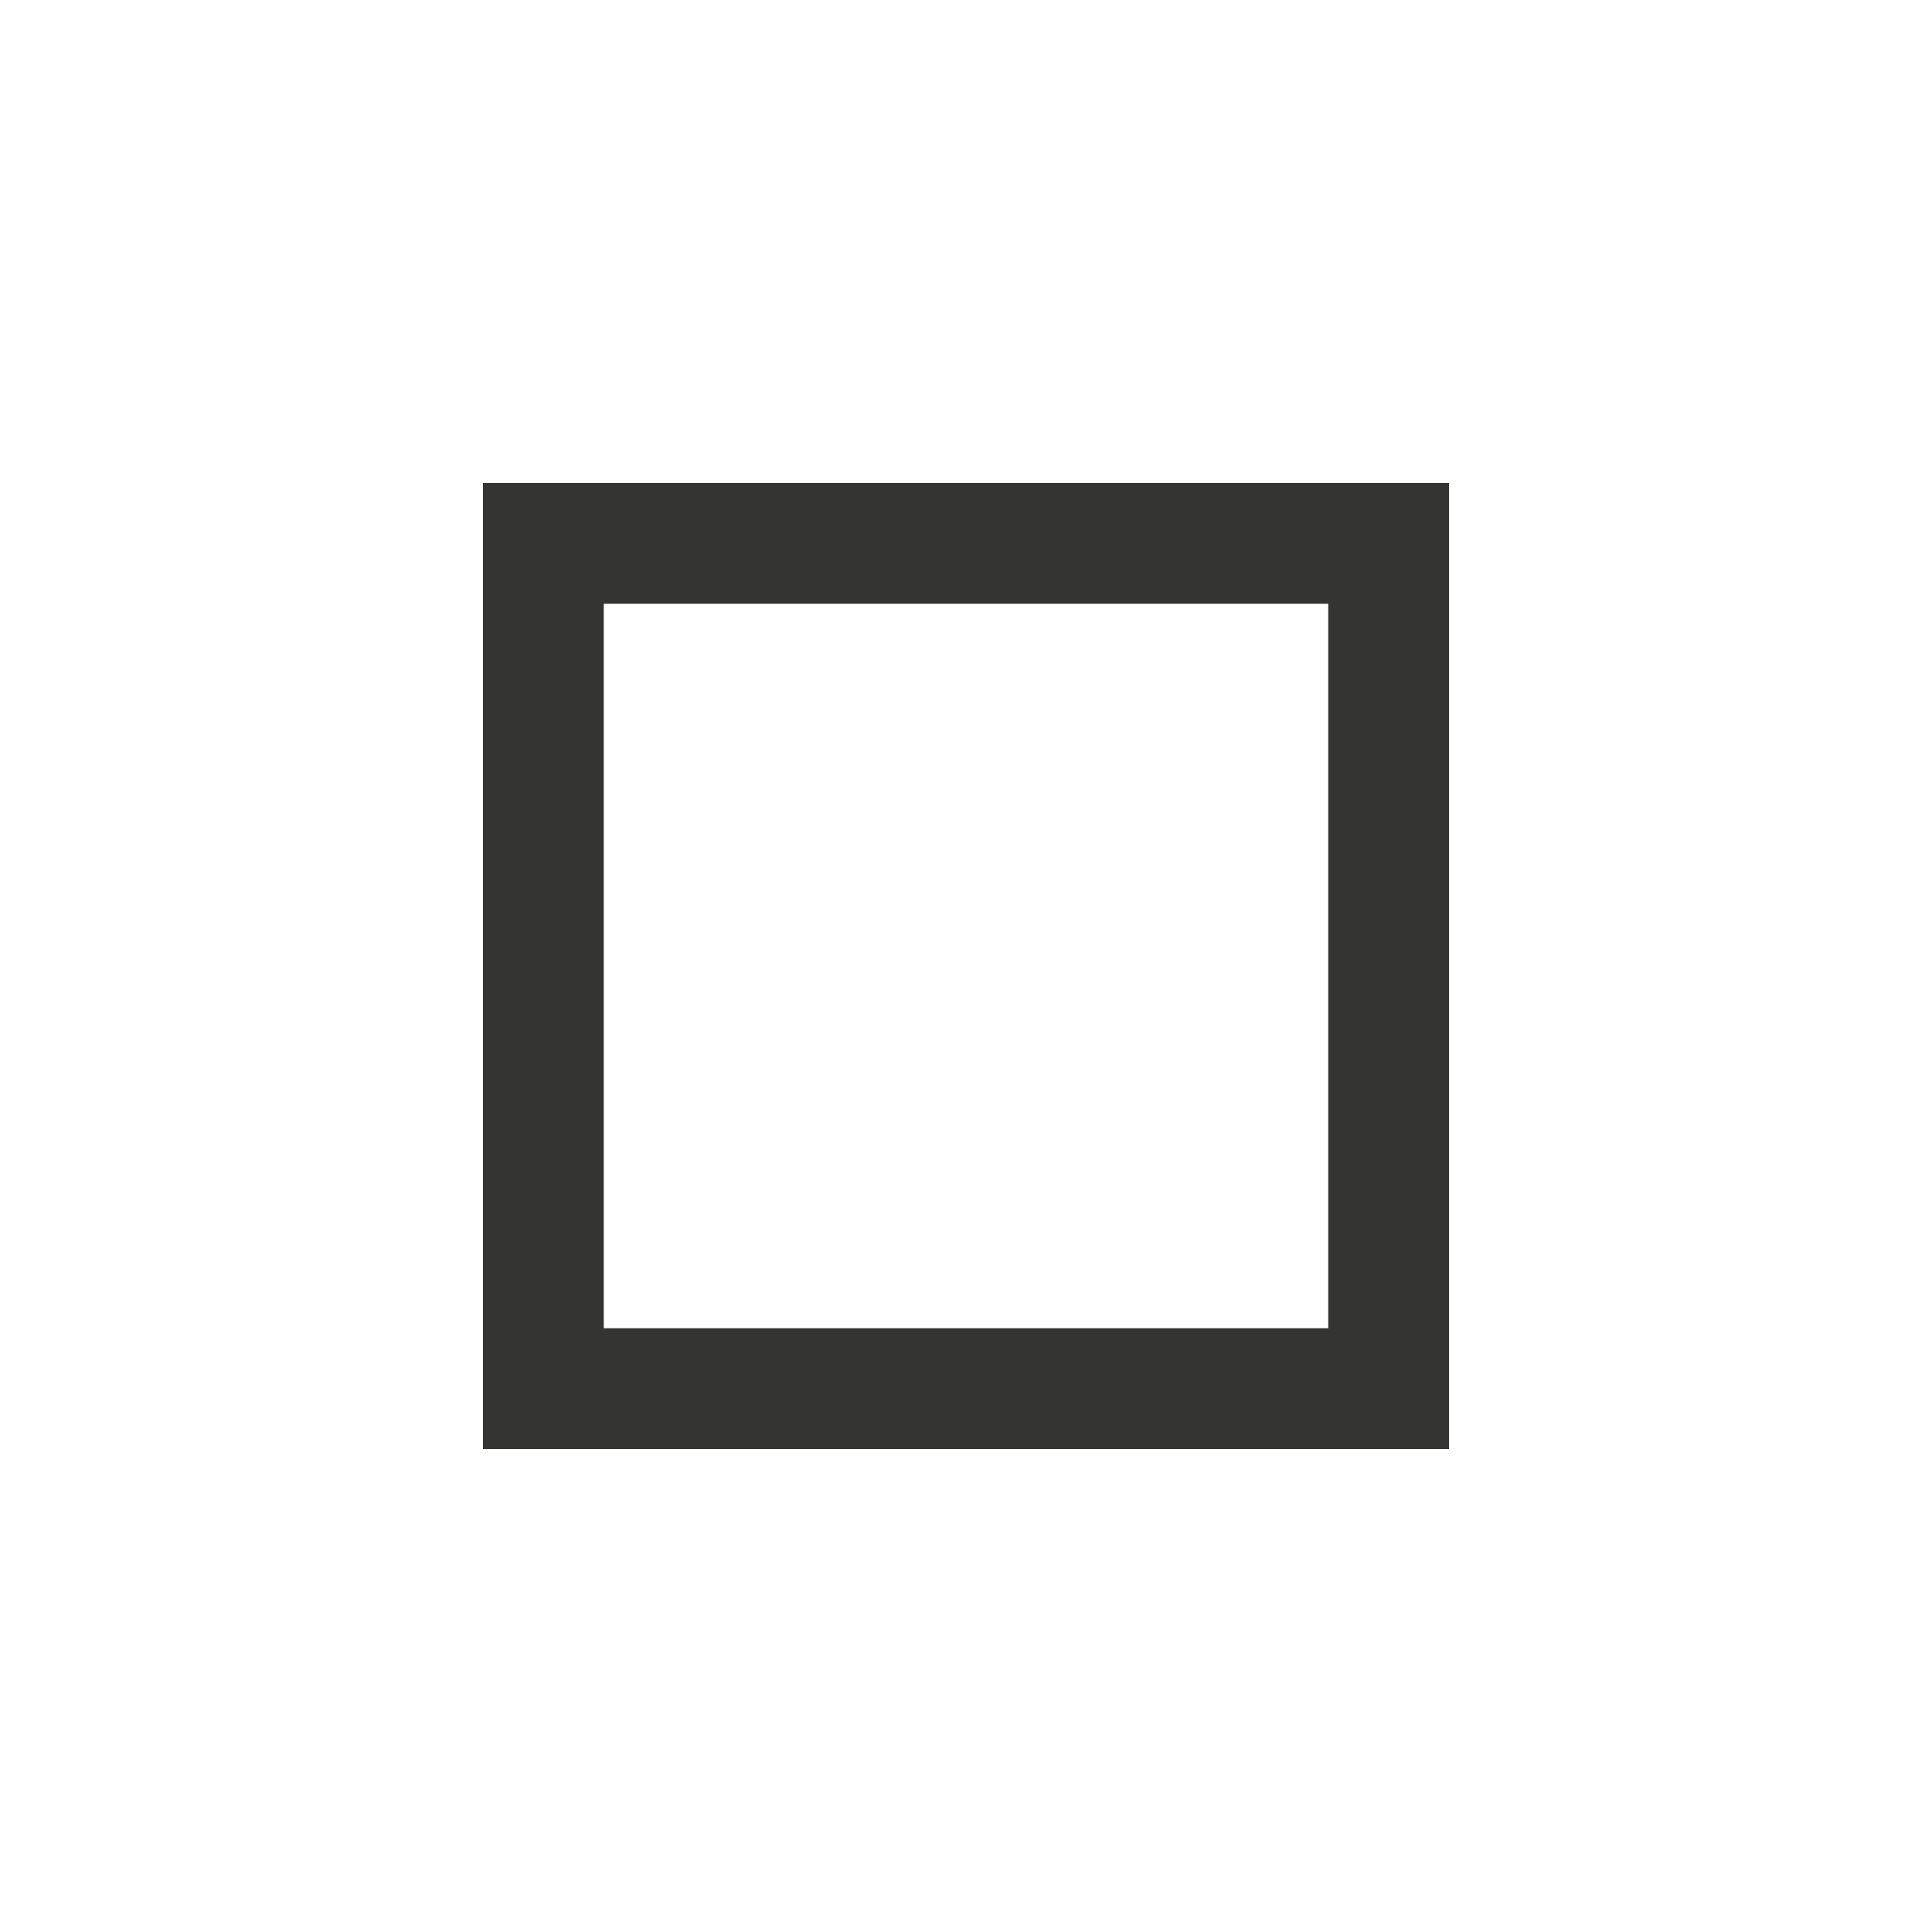
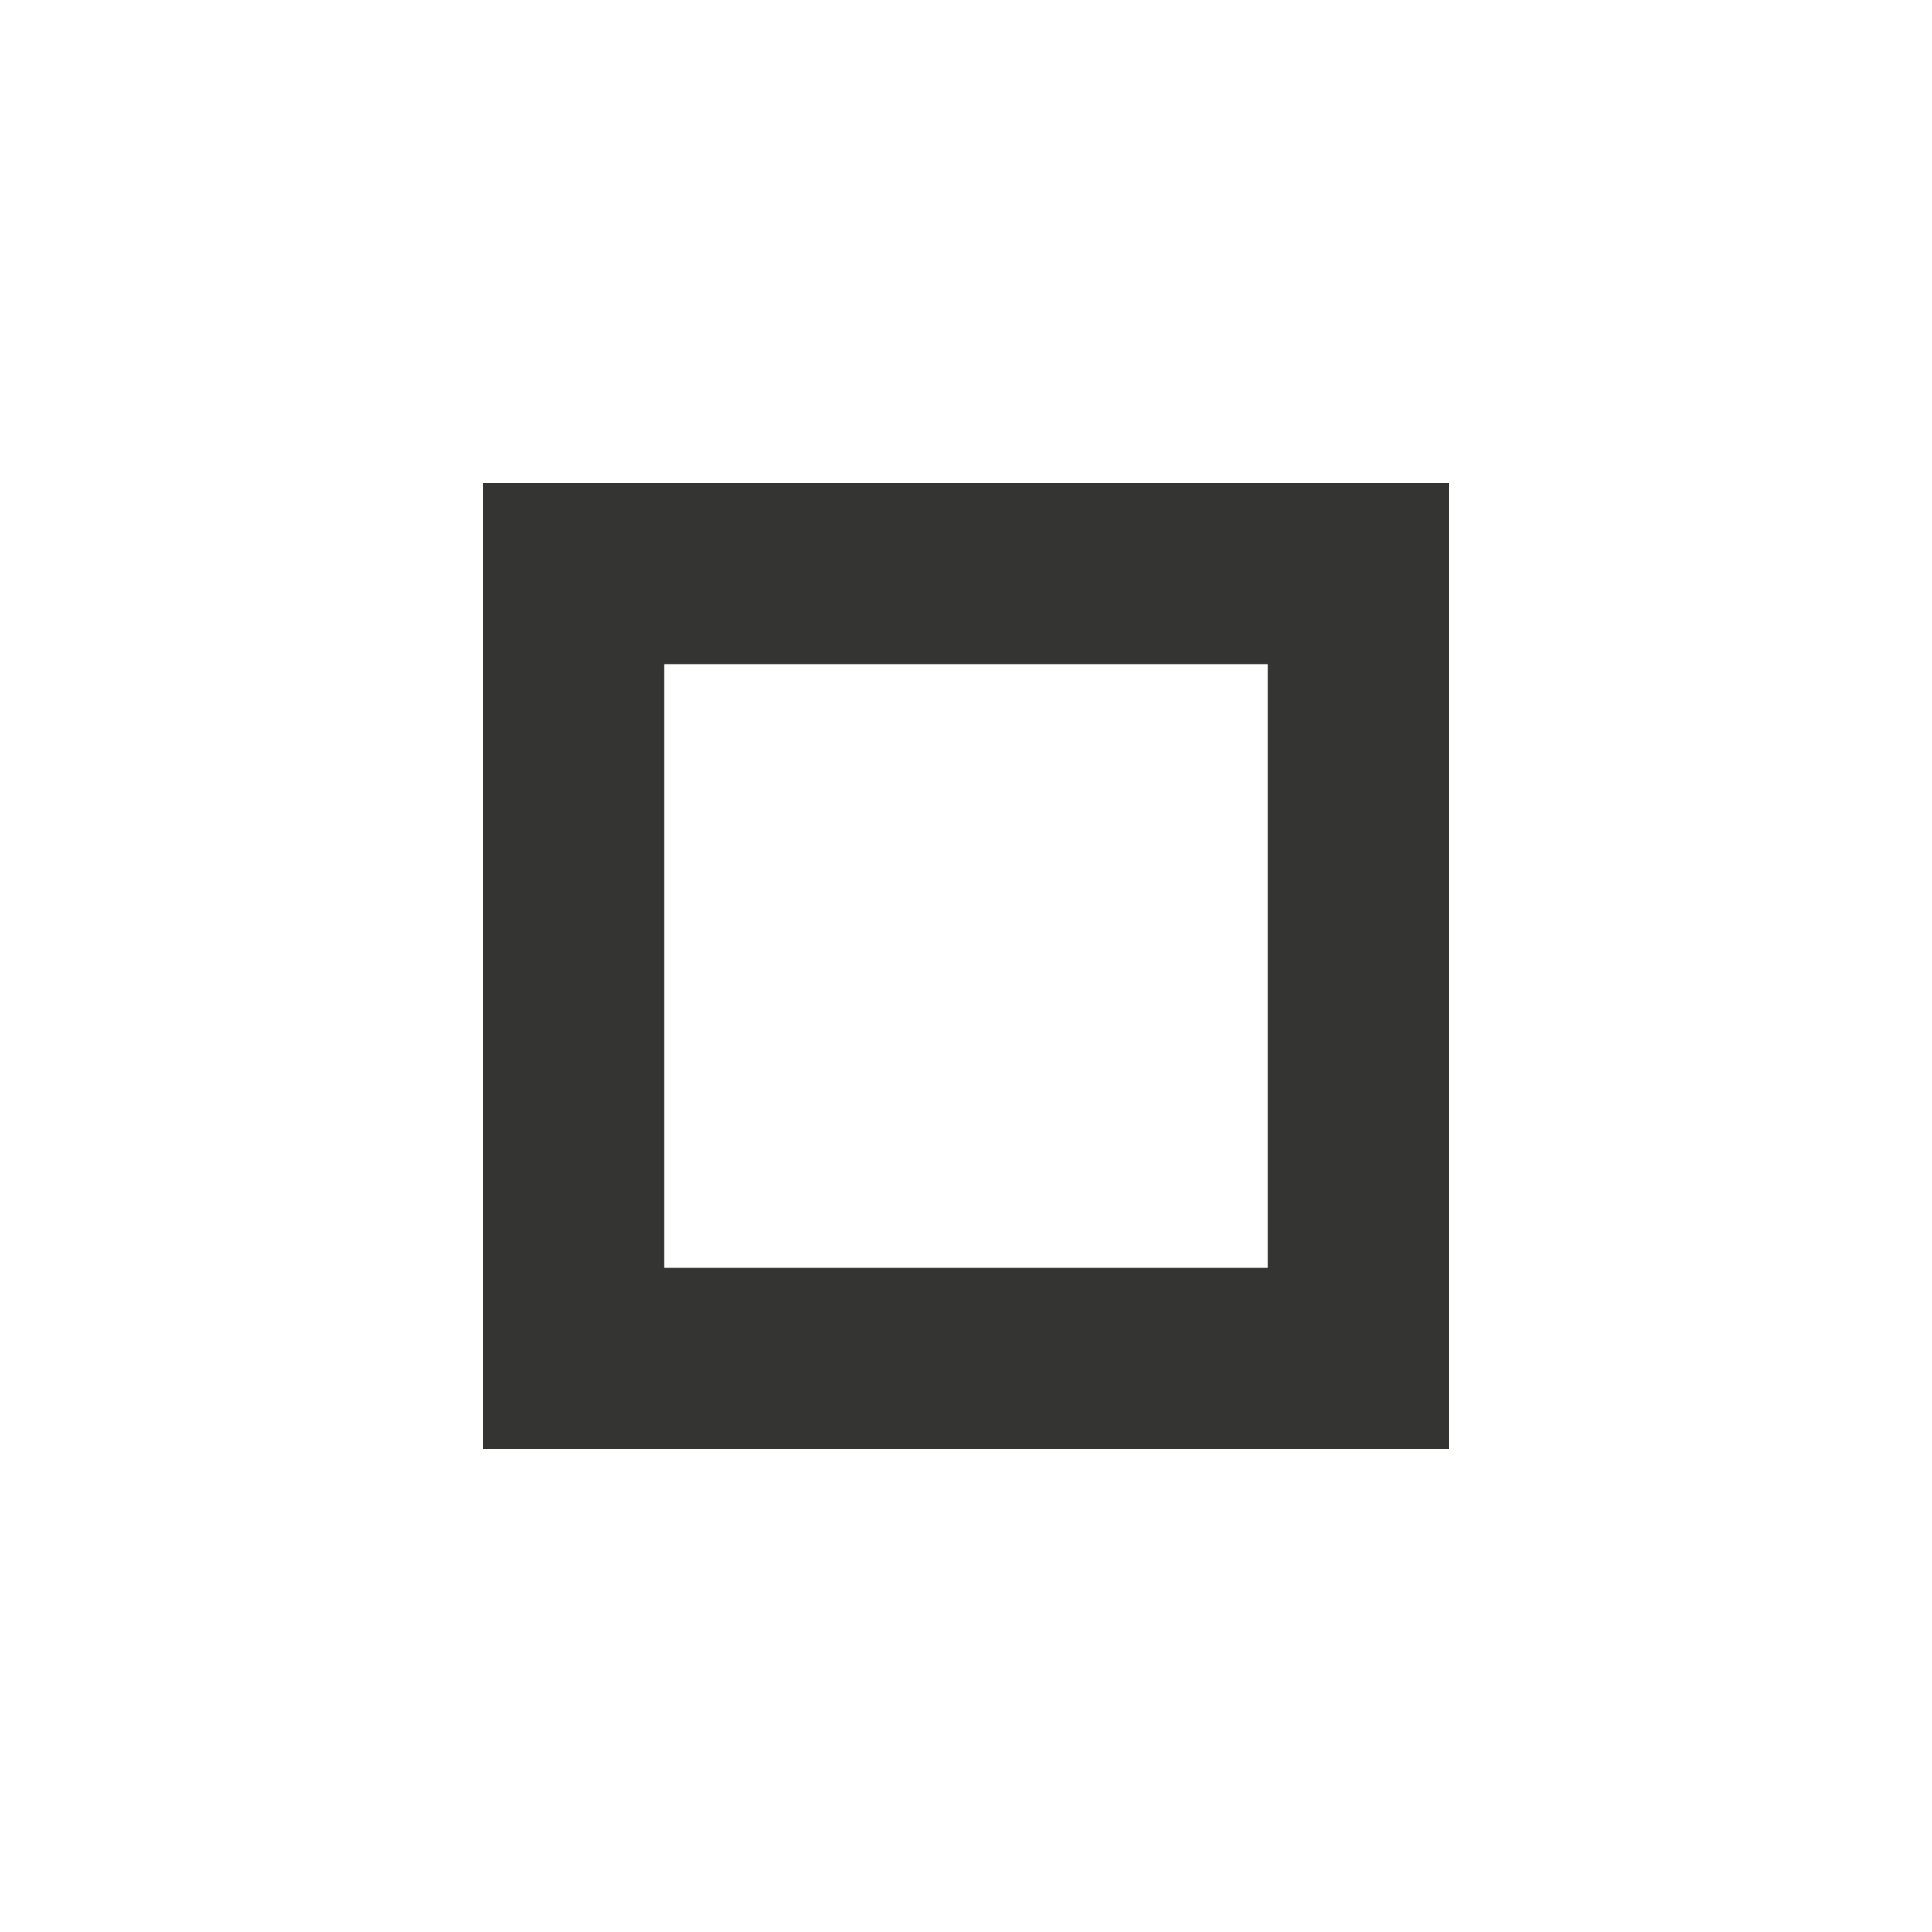
<svg xmlns="http://www.w3.org/2000/svg" viewBox="0 0 24 24">
  <defs>
    <style type="text/css" id="current-color-scheme">
.ColorScheme-Text { color:#141413; }
.ColorScheme-NeutralText { color:#A06A2C; }
.ColorScheme-NegativeText { color:#B5473A; }
</style>
  </defs>
-   <path d="M6 6h12v12H6zM7.5 7.5v9h9v-9z" fill="currentColor" class="ColorScheme-Text" fill-rule="evenodd" opacity="0.86" />
+   <path d="M6 6h12v12H6zM8.25 8.25v7.5h7.5v-7.5z" fill="currentColor" class="ColorScheme-Text" fill-rule="evenodd" opacity="0.86" />
</svg>
